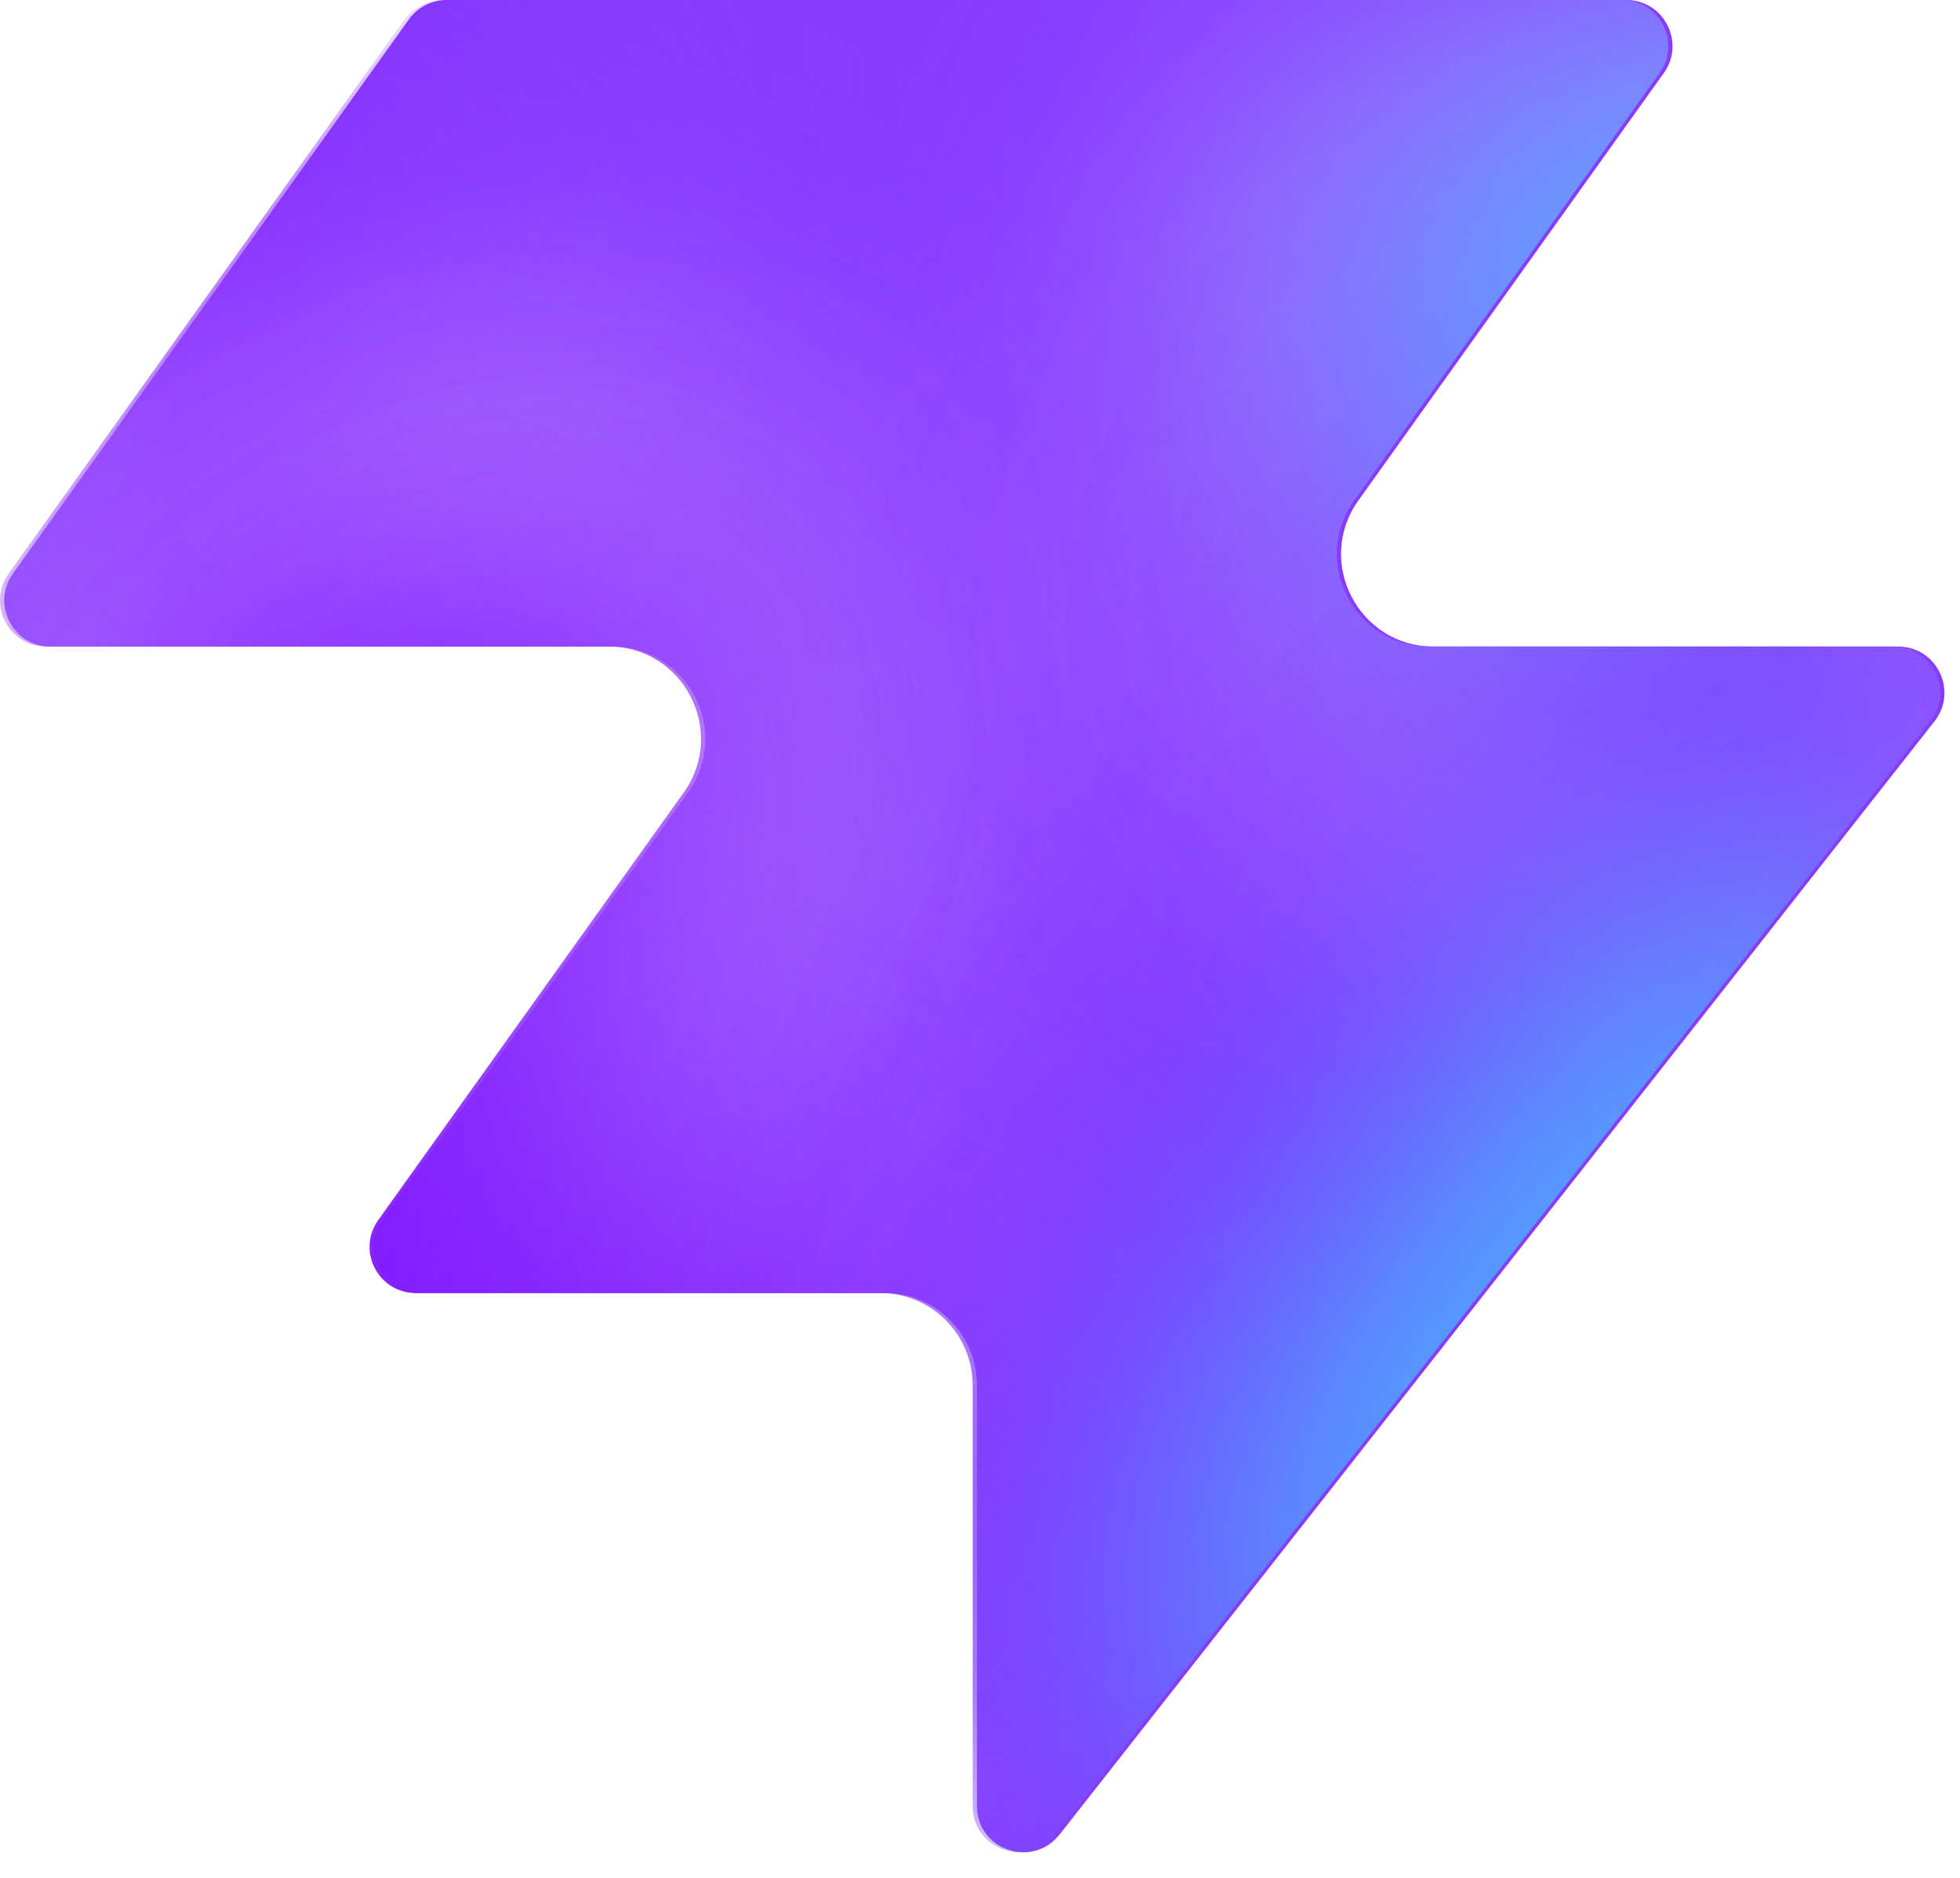
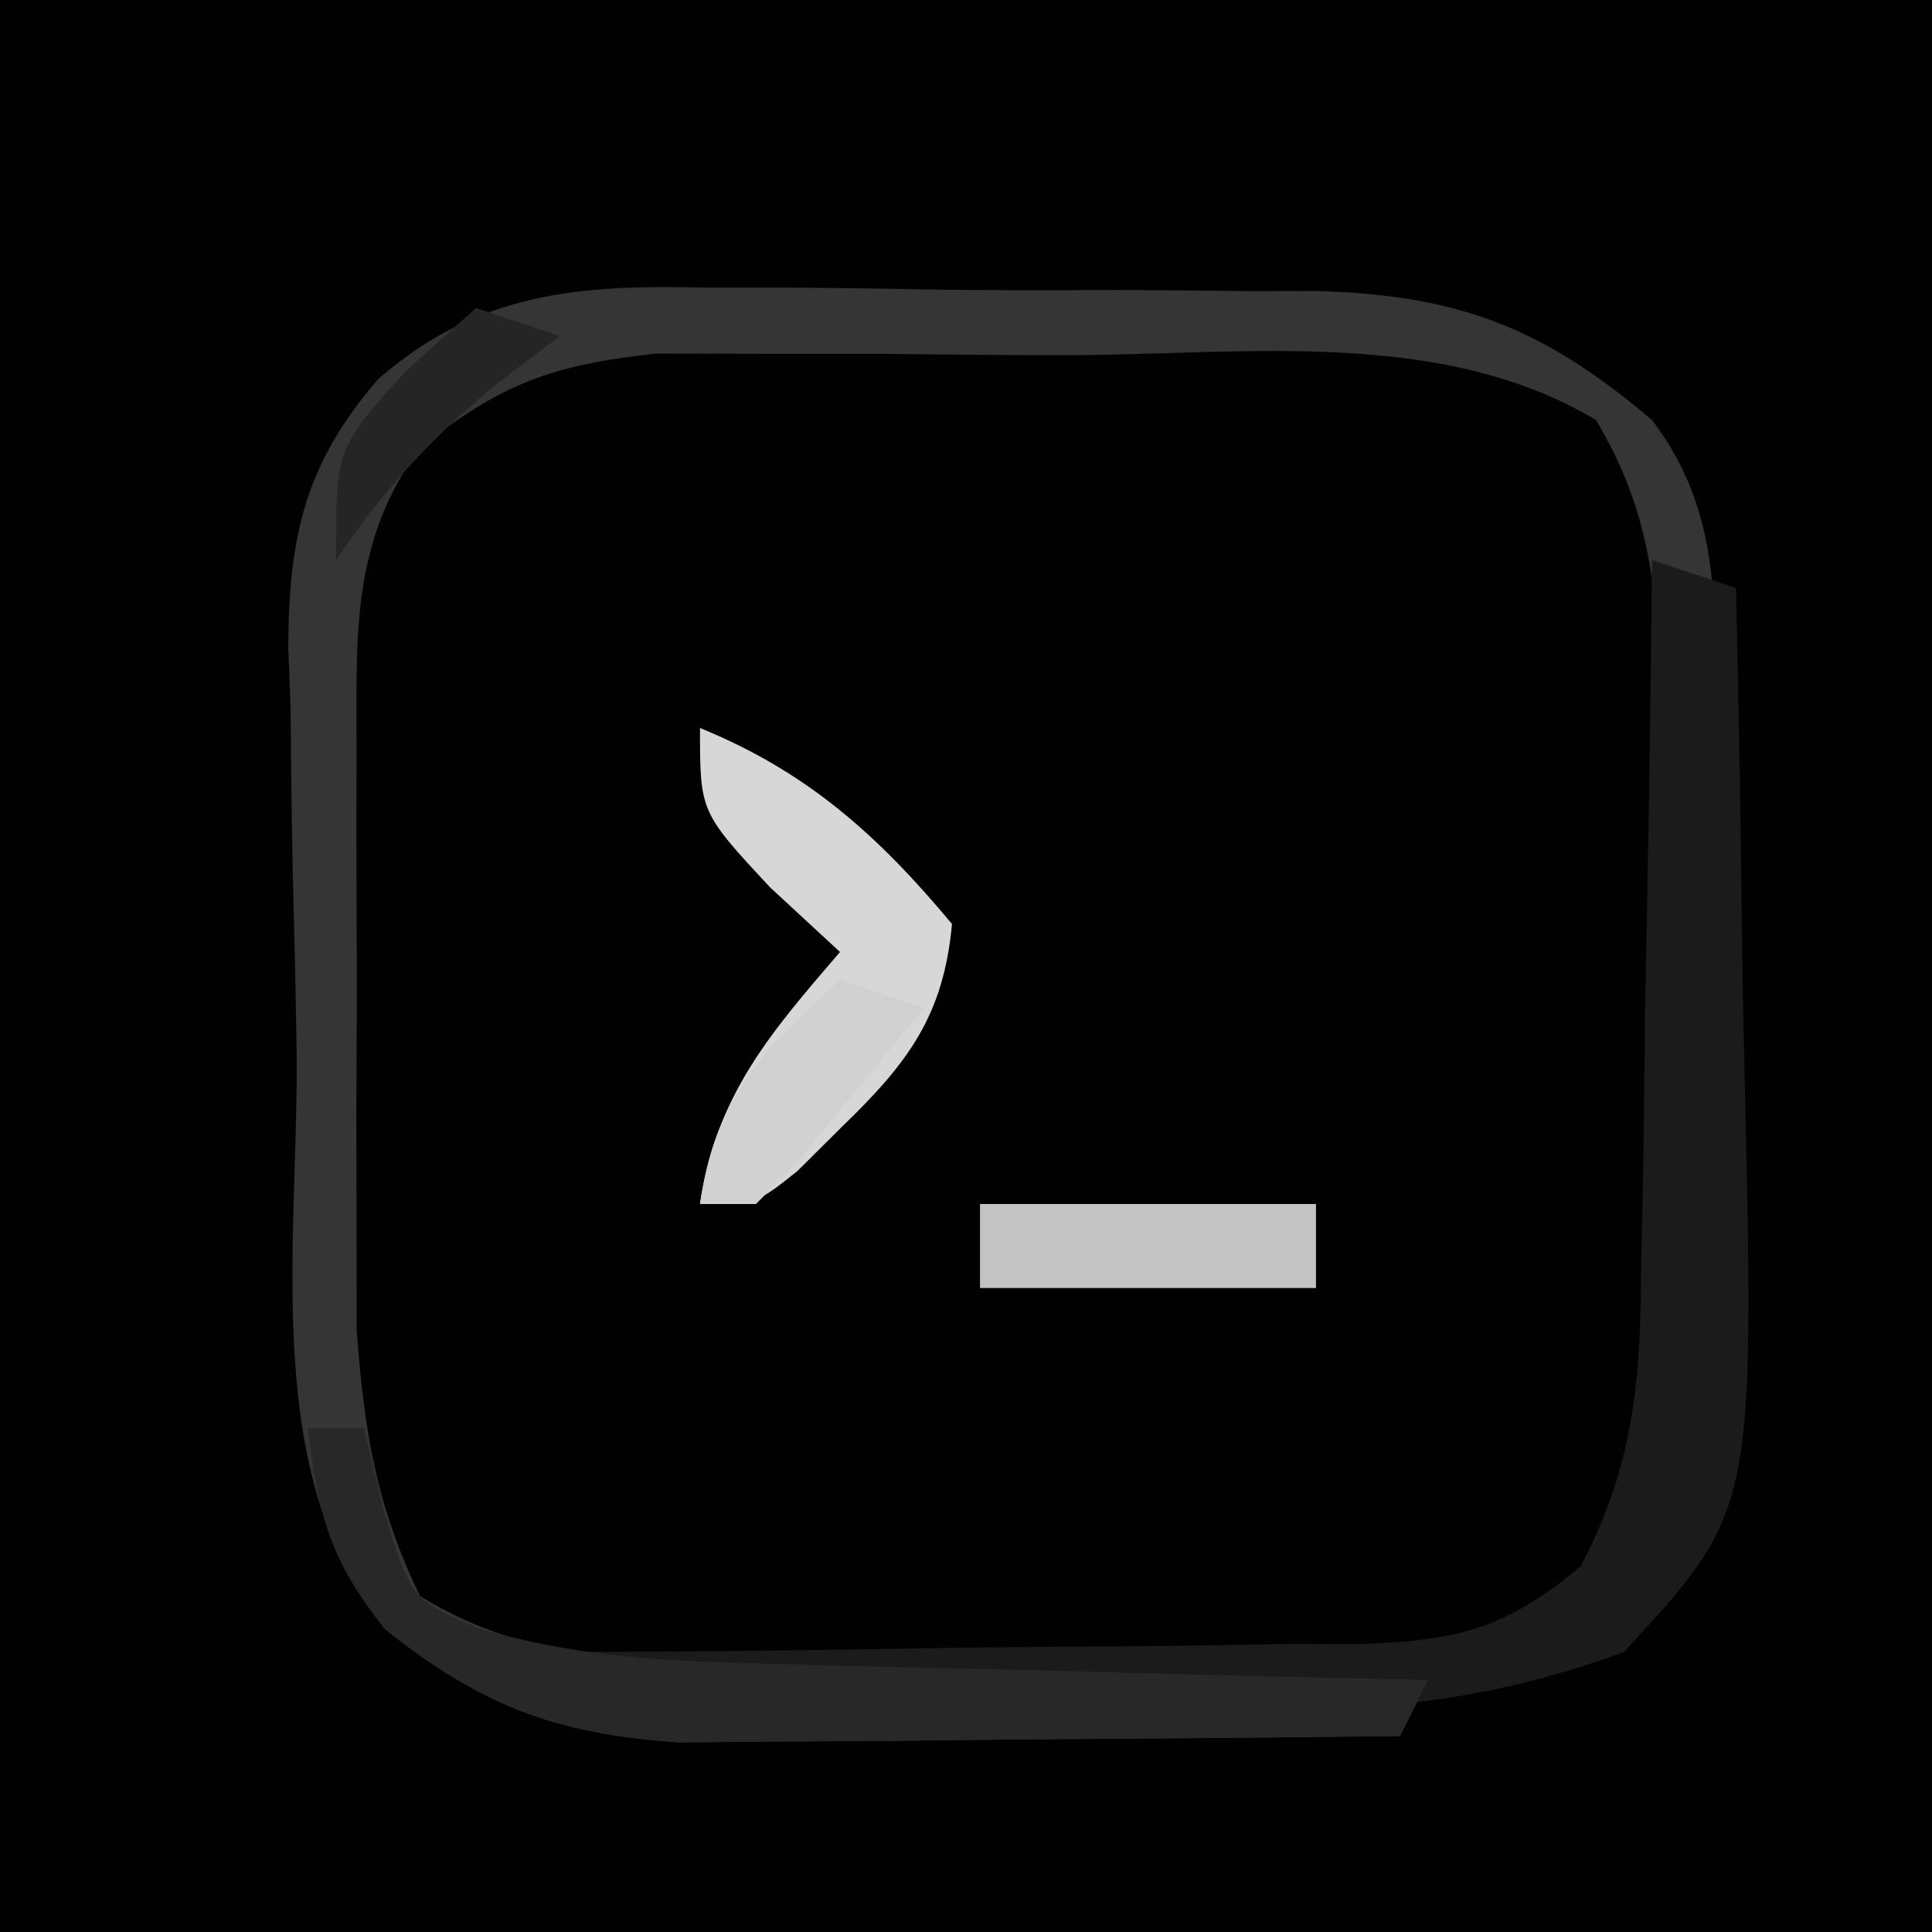
- <svg xmlns="http://www.w3.org/2000/svg" width="48" height="46" fill="none" viewBox="0 0 48 46">
-   <path fill="#863bff" d="M25.946 44.938c-.664.845-2.021.375-2.021-.698V33.937a2.26 2.26 0 0 0-2.262-2.262H10.287c-.92 0-1.456-1.04-.92-1.788l7.48-10.471c1.07-1.497 0-3.578-1.842-3.578H1.237c-.92 0-1.456-1.04-.92-1.788L10.013.474c.214-.297.556-.474.92-.474h28.894c.92 0 1.456 1.04.92 1.788l-7.48 10.471c-1.07 1.498 0 3.579 1.842 3.579h11.377c.943 0 1.473 1.088.89 1.83L25.947 44.94z" style="fill:#863bff;fill:color(display-p3 .525 .23 1);fill-opacity:1" />
-   <mask id="a" width="48" height="46" x="0" y="0" maskUnits="userSpaceOnUse" style="mask-type:alpha">
-     <path fill="#000" d="M25.842 44.938c-.664.844-2.021.375-2.021-.698V33.937a2.26 2.26 0 0 0-2.262-2.262H10.183c-.92 0-1.456-1.04-.92-1.788l7.48-10.471c1.07-1.498 0-3.579-1.842-3.579H1.133c-.92 0-1.456-1.04-.92-1.787L9.91.473c.214-.297.556-.474.92-.474h28.894c.92 0 1.456 1.04.92 1.788l-7.48 10.471c-1.07 1.498 0 3.578 1.842 3.578h11.377c.943 0 1.473 1.088.89 1.832L25.843 44.94z" style="fill:#000;fill-opacity:1" />
-   </mask>
-   <g mask="url(#a)">
-     <g filter="url(#b)">
-       <ellipse cx="5.508" cy="14.704" fill="#ede6ff" rx="5.508" ry="14.704" style="fill:#ede6ff;fill:color(display-p3 .927 .903 1);fill-opacity:1" transform="matrix(.00324 1 1 -.00324 -4.47 31.516)" />
-     </g>
-     <g filter="url(#c)">
-       <ellipse cx="10.399" cy="29.851" fill="#ede6ff" rx="10.399" ry="29.851" style="fill:#ede6ff;fill:color(display-p3 .927 .903 1);fill-opacity:1" transform="matrix(.00324 1 1 -.00324 -39.328 7.883)" />
-     </g>
-     <g filter="url(#d)">
-       <ellipse cx="5.508" cy="30.487" fill="#7e14ff" rx="5.508" ry="30.487" style="fill:#7e14ff;fill:color(display-p3 .492 .077 1);fill-opacity:1" transform="rotate(89.814 -25.913 -14.639)scale(1 -1)" />
-     </g>
-     <g filter="url(#e)">
-       <ellipse cx="5.508" cy="30.599" fill="#7e14ff" rx="5.508" ry="30.599" style="fill:#7e14ff;fill:color(display-p3 .492 .077 1);fill-opacity:1" transform="rotate(89.814 -32.644 -3.334)scale(1 -1)" />
-     </g>
-     <g filter="url(#f)">
-       <ellipse cx="5.508" cy="30.599" fill="#7e14ff" rx="5.508" ry="30.599" style="fill:#7e14ff;fill:color(display-p3 .492 .077 1);fill-opacity:1" transform="matrix(.00324 1 1 -.00324 -34.34 30.47)" />
-     </g>
-     <g filter="url(#g)">
-       <ellipse cx="14.072" cy="22.078" fill="#ede6ff" rx="14.072" ry="22.078" style="fill:#ede6ff;fill:color(display-p3 .927 .903 1);fill-opacity:1" transform="rotate(93.35 24.506 48.493)scale(-1 1)" />
-     </g>
-     <g filter="url(#h)">
-       <ellipse cx="3.47" cy="21.501" fill="#7e14ff" rx="3.47" ry="21.501" style="fill:#7e14ff;fill:color(display-p3 .492 .077 1);fill-opacity:1" transform="rotate(89.009 28.708 47.59)scale(-1 1)" />
-     </g>
-     <g filter="url(#i)">
-       <ellipse cx="3.47" cy="21.501" fill="#7e14ff" rx="3.47" ry="21.501" style="fill:#7e14ff;fill:color(display-p3 .492 .077 1);fill-opacity:1" transform="rotate(89.009 28.708 47.59)scale(-1 1)" />
-     </g>
-     <g filter="url(#j)">
-       <ellipse cx=".387" cy="8.972" fill="#7e14ff" rx="4.407" ry="29.108" style="fill:#7e14ff;fill:color(display-p3 .492 .077 1);fill-opacity:1" transform="rotate(39.51 .387 8.972)" />
-     </g>
-     <g filter="url(#k)">
-       <ellipse cx="47.523" cy="-6.092" fill="#7e14ff" rx="4.407" ry="29.108" style="fill:#7e14ff;fill:color(display-p3 .492 .077 1);fill-opacity:1" transform="rotate(37.892 47.523 -6.092)" />
-     </g>
-     <g filter="url(#l)">
-       <ellipse cx="41.412" cy="6.333" fill="#47bfff" rx="5.971" ry="9.665" style="fill:#47bfff;fill:color(display-p3 .28 .748 1);fill-opacity:1" transform="rotate(37.892 41.412 6.333)" />
-     </g>
-     <g filter="url(#m)">
-       <ellipse cx="-1.879" cy="38.332" fill="#7e14ff" rx="4.407" ry="29.108" style="fill:#7e14ff;fill:color(display-p3 .492 .077 1);fill-opacity:1" transform="rotate(37.892 -1.88 38.332)" />
-     </g>
-     <g filter="url(#n)">
-       <ellipse cx="-1.879" cy="38.332" fill="#7e14ff" rx="4.407" ry="29.108" style="fill:#7e14ff;fill:color(display-p3 .492 .077 1);fill-opacity:1" transform="rotate(37.892 -1.88 38.332)" />
-     </g>
-     <g filter="url(#o)">
-       <ellipse cx="35.651" cy="29.907" fill="#7e14ff" rx="4.407" ry="29.108" style="fill:#7e14ff;fill:color(display-p3 .492 .077 1);fill-opacity:1" transform="rotate(37.892 35.651 29.907)" />
-     </g>
-     <g filter="url(#p)">
-       <ellipse cx="38.418" cy="32.4" fill="#47bfff" rx="5.971" ry="15.297" style="fill:#47bfff;fill:color(display-p3 .28 .748 1);fill-opacity:1" transform="rotate(37.892 38.418 32.4)" />
-     </g>
-   </g>
-   <defs>
-     <filter id="b" width="60.045" height="41.654" x="-19.77" y="16.149" color-interpolation-filters="sRGB" filterUnits="userSpaceOnUse">
-       <feFlood flood-opacity="0" result="BackgroundImageFix" />
-       <feBlend in="SourceGraphic" in2="BackgroundImageFix" result="shape" />
-       <feGaussianBlur result="effect1_foregroundBlur_2002_17158" stdDeviation="7.659" />
-     </filter>
-     <filter id="c" width="90.34" height="51.437" x="-54.613" y="-7.533" color-interpolation-filters="sRGB" filterUnits="userSpaceOnUse">
-       <feFlood flood-opacity="0" result="BackgroundImageFix" />
-       <feBlend in="SourceGraphic" in2="BackgroundImageFix" result="shape" />
-       <feGaussianBlur result="effect1_foregroundBlur_2002_17158" stdDeviation="7.659" />
-     </filter>
-     <filter id="d" width="79.355" height="29.4" x="-49.64" y="2.03" color-interpolation-filters="sRGB" filterUnits="userSpaceOnUse">
-       <feFlood flood-opacity="0" result="BackgroundImageFix" />
-       <feBlend in="SourceGraphic" in2="BackgroundImageFix" result="shape" />
-       <feGaussianBlur result="effect1_foregroundBlur_2002_17158" stdDeviation="4.596" />
-     </filter>
-     <filter id="e" width="79.579" height="29.4" x="-45.045" y="20.029" color-interpolation-filters="sRGB" filterUnits="userSpaceOnUse">
-       <feFlood flood-opacity="0" result="BackgroundImageFix" />
-       <feBlend in="SourceGraphic" in2="BackgroundImageFix" result="shape" />
-       <feGaussianBlur result="effect1_foregroundBlur_2002_17158" stdDeviation="4.596" />
-     </filter>
-     <filter id="f" width="79.579" height="29.4" x="-43.513" y="21.178" color-interpolation-filters="sRGB" filterUnits="userSpaceOnUse">
-       <feFlood flood-opacity="0" result="BackgroundImageFix" />
-       <feBlend in="SourceGraphic" in2="BackgroundImageFix" result="shape" />
-       <feGaussianBlur result="effect1_foregroundBlur_2002_17158" stdDeviation="4.596" />
-     </filter>
-     <filter id="g" width="74.749" height="58.852" x="15.756" y="-17.901" color-interpolation-filters="sRGB" filterUnits="userSpaceOnUse">
-       <feFlood flood-opacity="0" result="BackgroundImageFix" />
-       <feBlend in="SourceGraphic" in2="BackgroundImageFix" result="shape" />
-       <feGaussianBlur result="effect1_foregroundBlur_2002_17158" stdDeviation="7.659" />
-     </filter>
-     <filter id="h" width="61.377" height="25.362" x="23.548" y="2.284" color-interpolation-filters="sRGB" filterUnits="userSpaceOnUse">
-       <feFlood flood-opacity="0" result="BackgroundImageFix" />
-       <feBlend in="SourceGraphic" in2="BackgroundImageFix" result="shape" />
-       <feGaussianBlur result="effect1_foregroundBlur_2002_17158" stdDeviation="4.596" />
-     </filter>
-     <filter id="i" width="61.377" height="25.362" x="23.548" y="2.284" color-interpolation-filters="sRGB" filterUnits="userSpaceOnUse">
-       <feFlood flood-opacity="0" result="BackgroundImageFix" />
-       <feBlend in="SourceGraphic" in2="BackgroundImageFix" result="shape" />
-       <feGaussianBlur result="effect1_foregroundBlur_2002_17158" stdDeviation="4.596" />
-     </filter>
-     <filter id="j" width="56.045" height="63.649" x="-27.636" y="-22.853" color-interpolation-filters="sRGB" filterUnits="userSpaceOnUse">
-       <feFlood flood-opacity="0" result="BackgroundImageFix" />
-       <feBlend in="SourceGraphic" in2="BackgroundImageFix" result="shape" />
-       <feGaussianBlur result="effect1_foregroundBlur_2002_17158" stdDeviation="4.596" />
-     </filter>
-     <filter id="k" width="54.814" height="64.646" x="20.116" y="-38.415" color-interpolation-filters="sRGB" filterUnits="userSpaceOnUse">
-       <feFlood flood-opacity="0" result="BackgroundImageFix" />
-       <feBlend in="SourceGraphic" in2="BackgroundImageFix" result="shape" />
-       <feGaussianBlur result="effect1_foregroundBlur_2002_17158" stdDeviation="4.596" />
-     </filter>
-     <filter id="l" width="33.541" height="35.313" x="24.641" y="-11.323" color-interpolation-filters="sRGB" filterUnits="userSpaceOnUse">
-       <feFlood flood-opacity="0" result="BackgroundImageFix" />
-       <feBlend in="SourceGraphic" in2="BackgroundImageFix" result="shape" />
-       <feGaussianBlur result="effect1_foregroundBlur_2002_17158" stdDeviation="4.596" />
-     </filter>
-     <filter id="m" width="54.814" height="64.646" x="-29.286" y="6.009" color-interpolation-filters="sRGB" filterUnits="userSpaceOnUse">
-       <feFlood flood-opacity="0" result="BackgroundImageFix" />
-       <feBlend in="SourceGraphic" in2="BackgroundImageFix" result="shape" />
-       <feGaussianBlur result="effect1_foregroundBlur_2002_17158" stdDeviation="4.596" />
-     </filter>
-     <filter id="n" width="54.814" height="64.646" x="-29.286" y="6.009" color-interpolation-filters="sRGB" filterUnits="userSpaceOnUse">
-       <feFlood flood-opacity="0" result="BackgroundImageFix" />
-       <feBlend in="SourceGraphic" in2="BackgroundImageFix" result="shape" />
-       <feGaussianBlur result="effect1_foregroundBlur_2002_17158" stdDeviation="4.596" />
-     </filter>
-     <filter id="o" width="54.814" height="64.646" x="8.244" y="-2.416" color-interpolation-filters="sRGB" filterUnits="userSpaceOnUse">
-       <feFlood flood-opacity="0" result="BackgroundImageFix" />
-       <feBlend in="SourceGraphic" in2="BackgroundImageFix" result="shape" />
-       <feGaussianBlur result="effect1_foregroundBlur_2002_17158" stdDeviation="4.596" />
-     </filter>
-     <filter id="p" width="39.409" height="43.623" x="18.713" y="10.588" color-interpolation-filters="sRGB" filterUnits="userSpaceOnUse">
-       <feFlood flood-opacity="0" result="BackgroundImageFix" />
-       <feBlend in="SourceGraphic" in2="BackgroundImageFix" result="shape" />
-       <feGaussianBlur result="effect1_foregroundBlur_2002_17158" stdDeviation="4.596" />
-     </filter>
-   </defs>
+ <svg xmlns="http://www.w3.org/2000/svg" version="1.1" width="69" height="69">
+   <path d="M0 0 C22.77 0 45.54 0 69 0 C69 22.77 69 45.54 69 69 C46.23 69 23.46 69 0 69 C0 46.23 0 23.46 0 0 Z " fill="#010101" transform="translate(0,0)" />
+   <path d="M0 0 C22.77 0 45.54 0 69 0 C69 22.77 69 45.54 69 69 C46.23 69 23.46 69 0 69 C0 46.23 0 23.46 0 0 Z M12.09 15.175 C10.17 18.391 10.203 21.664 10.309 25.285 C10.31 26.064 10.311 26.843 10.313 27.645 C10.322 29.283 10.345 30.921 10.383 32.559 C10.437 35.059 10.444 37.556 10.443 40.057 C10.458 41.654 10.476 43.251 10.496 44.848 C10.499 45.59 10.503 46.333 10.506 47.099 C10.656 52.6 12.038 55.59 15.442 59.771 C20.534 63.788 31.832 62.219 38.062 62.25 C39.1 62.271 40.137 62.291 41.205 62.312 C47.499 62.344 52.425 62.058 58 59 C63.24 53.212 62.645 46.111 62.576 38.667 C62.563 36.57 62.597 34.477 62.635 32.381 C62.674 25.624 62.487 20.041 58.465 14.398 C54.475 10.589 50.235 10.654 44.945 10.594 C43.777 10.577 43.777 10.577 42.584 10.559 C40.939 10.54 39.293 10.527 37.647 10.52 C35.14 10.5 32.636 10.438 30.129 10.375 C28.526 10.362 26.923 10.351 25.32 10.344 C24.576 10.319 23.832 10.294 23.066 10.269 C18.055 10.311 15.292 11.484 12.09 15.175 Z " fill="#010101" transform="translate(0,0)" />
+   <path d="M0 0 C0.776 -0.001 1.553 -0.002 2.353 -0.003 C3.986 0.002 5.62 0.021 7.254 0.054 C9.744 0.101 12.229 0.095 14.719 0.082 C16.313 0.093 17.906 0.107 19.5 0.125 C20.606 0.122 20.606 0.122 21.735 0.119 C26.85 0.259 29.856 1.425 33.75 4.727 C36.399 8.202 35.979 11.871 35.945 16.117 C35.942 16.822 35.94 17.526 35.937 18.252 C35.926 20.494 35.9 22.735 35.875 24.977 C35.865 26.5 35.856 28.023 35.848 29.547 C35.826 33.274 35.791 37 35.75 40.727 C35.42 40.727 35.09 40.727 34.75 40.727 C34.72 39.357 34.72 39.357 34.69 37.96 C34.612 34.559 34.525 31.158 34.433 27.757 C34.394 26.287 34.36 24.818 34.328 23.348 C34.282 21.231 34.224 19.113 34.164 16.996 C34.133 15.724 34.101 14.451 34.069 13.14 C33.759 9.821 33.447 7.59 31.75 4.727 C26.202 1.416 19.237 2.392 12.976 2.411 C10.757 2.414 8.539 2.391 6.32 2.365 C4.901 2.363 3.482 2.362 2.062 2.363 C0.78 2.36 -0.503 2.357 -1.824 2.354 C-5.517 2.756 -7.361 3.425 -10.25 5.727 C-12.766 9.129 -12.508 12.562 -12.516 16.688 C-12.518 17.356 -12.519 18.024 -12.521 18.712 C-12.523 20.123 -12.519 21.533 -12.511 22.943 C-12.5 25.088 -12.511 27.231 -12.523 29.375 C-12.522 30.75 -12.52 32.125 -12.516 33.5 C-12.513 34.742 -12.511 35.984 -12.509 37.263 C-12.241 40.841 -11.817 43.494 -10.25 46.727 C-6.398 49.12 -2.431 49.031 2.02 49.141 C2.701 49.16 3.382 49.179 4.083 49.199 C6.243 49.259 8.403 49.305 10.562 49.352 C12.033 49.39 13.504 49.429 14.975 49.469 C18.566 49.564 22.158 49.649 25.75 49.727 C25.255 50.717 25.255 50.717 24.75 51.727 C20.712 51.776 16.673 51.812 12.635 51.836 C11.262 51.846 9.89 51.86 8.517 51.877 C6.539 51.902 4.56 51.912 2.582 51.922 C1.393 51.932 0.205 51.943 -1.02 51.954 C-5.408 51.645 -8.174 50.653 -11.5 47.789 C-15.964 42.528 -14.592 34.032 -14.655 27.449 C-14.677 25.764 -14.711 24.08 -14.758 22.395 C-14.825 19.957 -14.852 17.521 -14.871 15.082 C-14.899 14.335 -14.927 13.588 -14.955 12.818 C-14.94 8.825 -14.314 6.223 -11.727 3.25 C-8.159 0.158 -4.584 -0.114 0 0 Z " fill="#363536" transform="translate(25.25,10.27344)" />
+   <path d="M0 0 C0.99 0.33 1.98 0.66 3 1 C3.1 5.287 3.172 9.573 3.22 13.86 C3.24 15.316 3.267 16.772 3.302 18.227 C3.668 33.933 3.668 33.933 -1 39 C-5.98 40.823 -10.193 41.195 -15.465 40.977 C-16.482 40.939 -16.482 40.939 -17.52 40.901 C-19.66 40.819 -21.798 40.722 -23.938 40.625 C-25.399 40.567 -26.861 40.509 -28.322 40.453 C-31.882 40.314 -35.441 40.161 -39 40 C-39 39.67 -39 39.34 -39 39 C-37.991 38.996 -36.982 38.992 -35.942 38.988 C-32.192 38.966 -28.443 38.911 -24.693 38.847 C-23.072 38.824 -21.45 38.81 -19.828 38.804 C-17.494 38.795 -15.162 38.754 -12.828 38.707 C-12.105 38.711 -11.382 38.715 -10.637 38.719 C-7.089 38.617 -5.291 38.245 -2.549 35.938 C-0.65 32.337 -0.398 29.273 -0.391 25.293 C-0.374 24.568 -0.358 23.842 -0.341 23.095 C-0.292 20.792 -0.271 18.49 -0.25 16.188 C-0.222 14.62 -0.192 13.053 -0.16 11.486 C-0.086 7.658 -0.037 3.829 0 0 Z " fill="#1C1B1C" transform="translate(59,20)" />
+   <path d="M0 0 C0.66 0 1.32 0 2 0 C2.227 0.949 2.454 1.897 2.688 2.875 C3.662 6.101 3.662 6.101 6.128 7.169 C9.585 8.169 12.671 8.325 16.27 8.414 C16.951 8.433 17.632 8.453 18.333 8.473 C20.493 8.532 22.653 8.579 24.812 8.625 C26.283 8.663 27.754 8.702 29.225 8.742 C32.816 8.838 36.408 8.922 40 9 C39.67 9.66 39.34 10.32 39 11 C34.962 11.05 30.923 11.086 26.885 11.11 C25.512 11.12 24.14 11.134 22.767 11.151 C20.789 11.175 18.81 11.185 16.832 11.195 C15.643 11.206 14.455 11.216 13.23 11.227 C8.905 10.923 6.114 9.897 2.75 7.188 C0.795 4.744 0.342 3.077 0 0 Z " fill="#292829" transform="translate(11,51)" />
+   <path d="M0 0 C3.828 1.56 6.364 3.836 9 7 C8.697 10.305 7.402 11.985 5.062 14.25 C4.538 14.771 4.013 15.292 3.473 15.828 C2 17 2 17 0 17 C0.574 13.129 2.487 10.918 5 8 C3.763 6.855 3.763 6.855 2.5 5.688 C0 3 0 3 0 0 Z " fill="#D7D7D7" transform="translate(25,26)" />
+   <path d="M0 0 C3.96 0 7.92 0 12 0 C12 0.99 12 1.98 12 3 C8.04 3 4.08 3 0 3 C0 2.01 0 1.02 0 0 Z " fill="#C3C3C3" transform="translate(35,43)" />
+   <path d="M0 0 C0.99 0.33 1.98 0.66 3 1 C2.049 2.173 1.089 3.338 0.125 4.5 C-0.409 5.15 -0.942 5.799 -1.492 6.469 C-1.99 6.974 -2.487 7.479 -3 8 C-3.66 8 -4.32 8 -5 8 C-4.458 4.204 -2.799 2.528 0 0 Z " fill="#D1D1D1" transform="translate(30,35)" />
+   <path d="M0 0 C0.99 0.33 1.98 0.66 3 1 C2.237 1.577 1.474 2.155 0.688 2.75 C-1.662 4.717 -3.293 6.485 -5 9 C-5 5 -5 5 -2.5 2.25 C-1.675 1.508 -0.85 0.765 0 0 Z " fill="#252525" transform="translate(17,11)" />
</svg>
